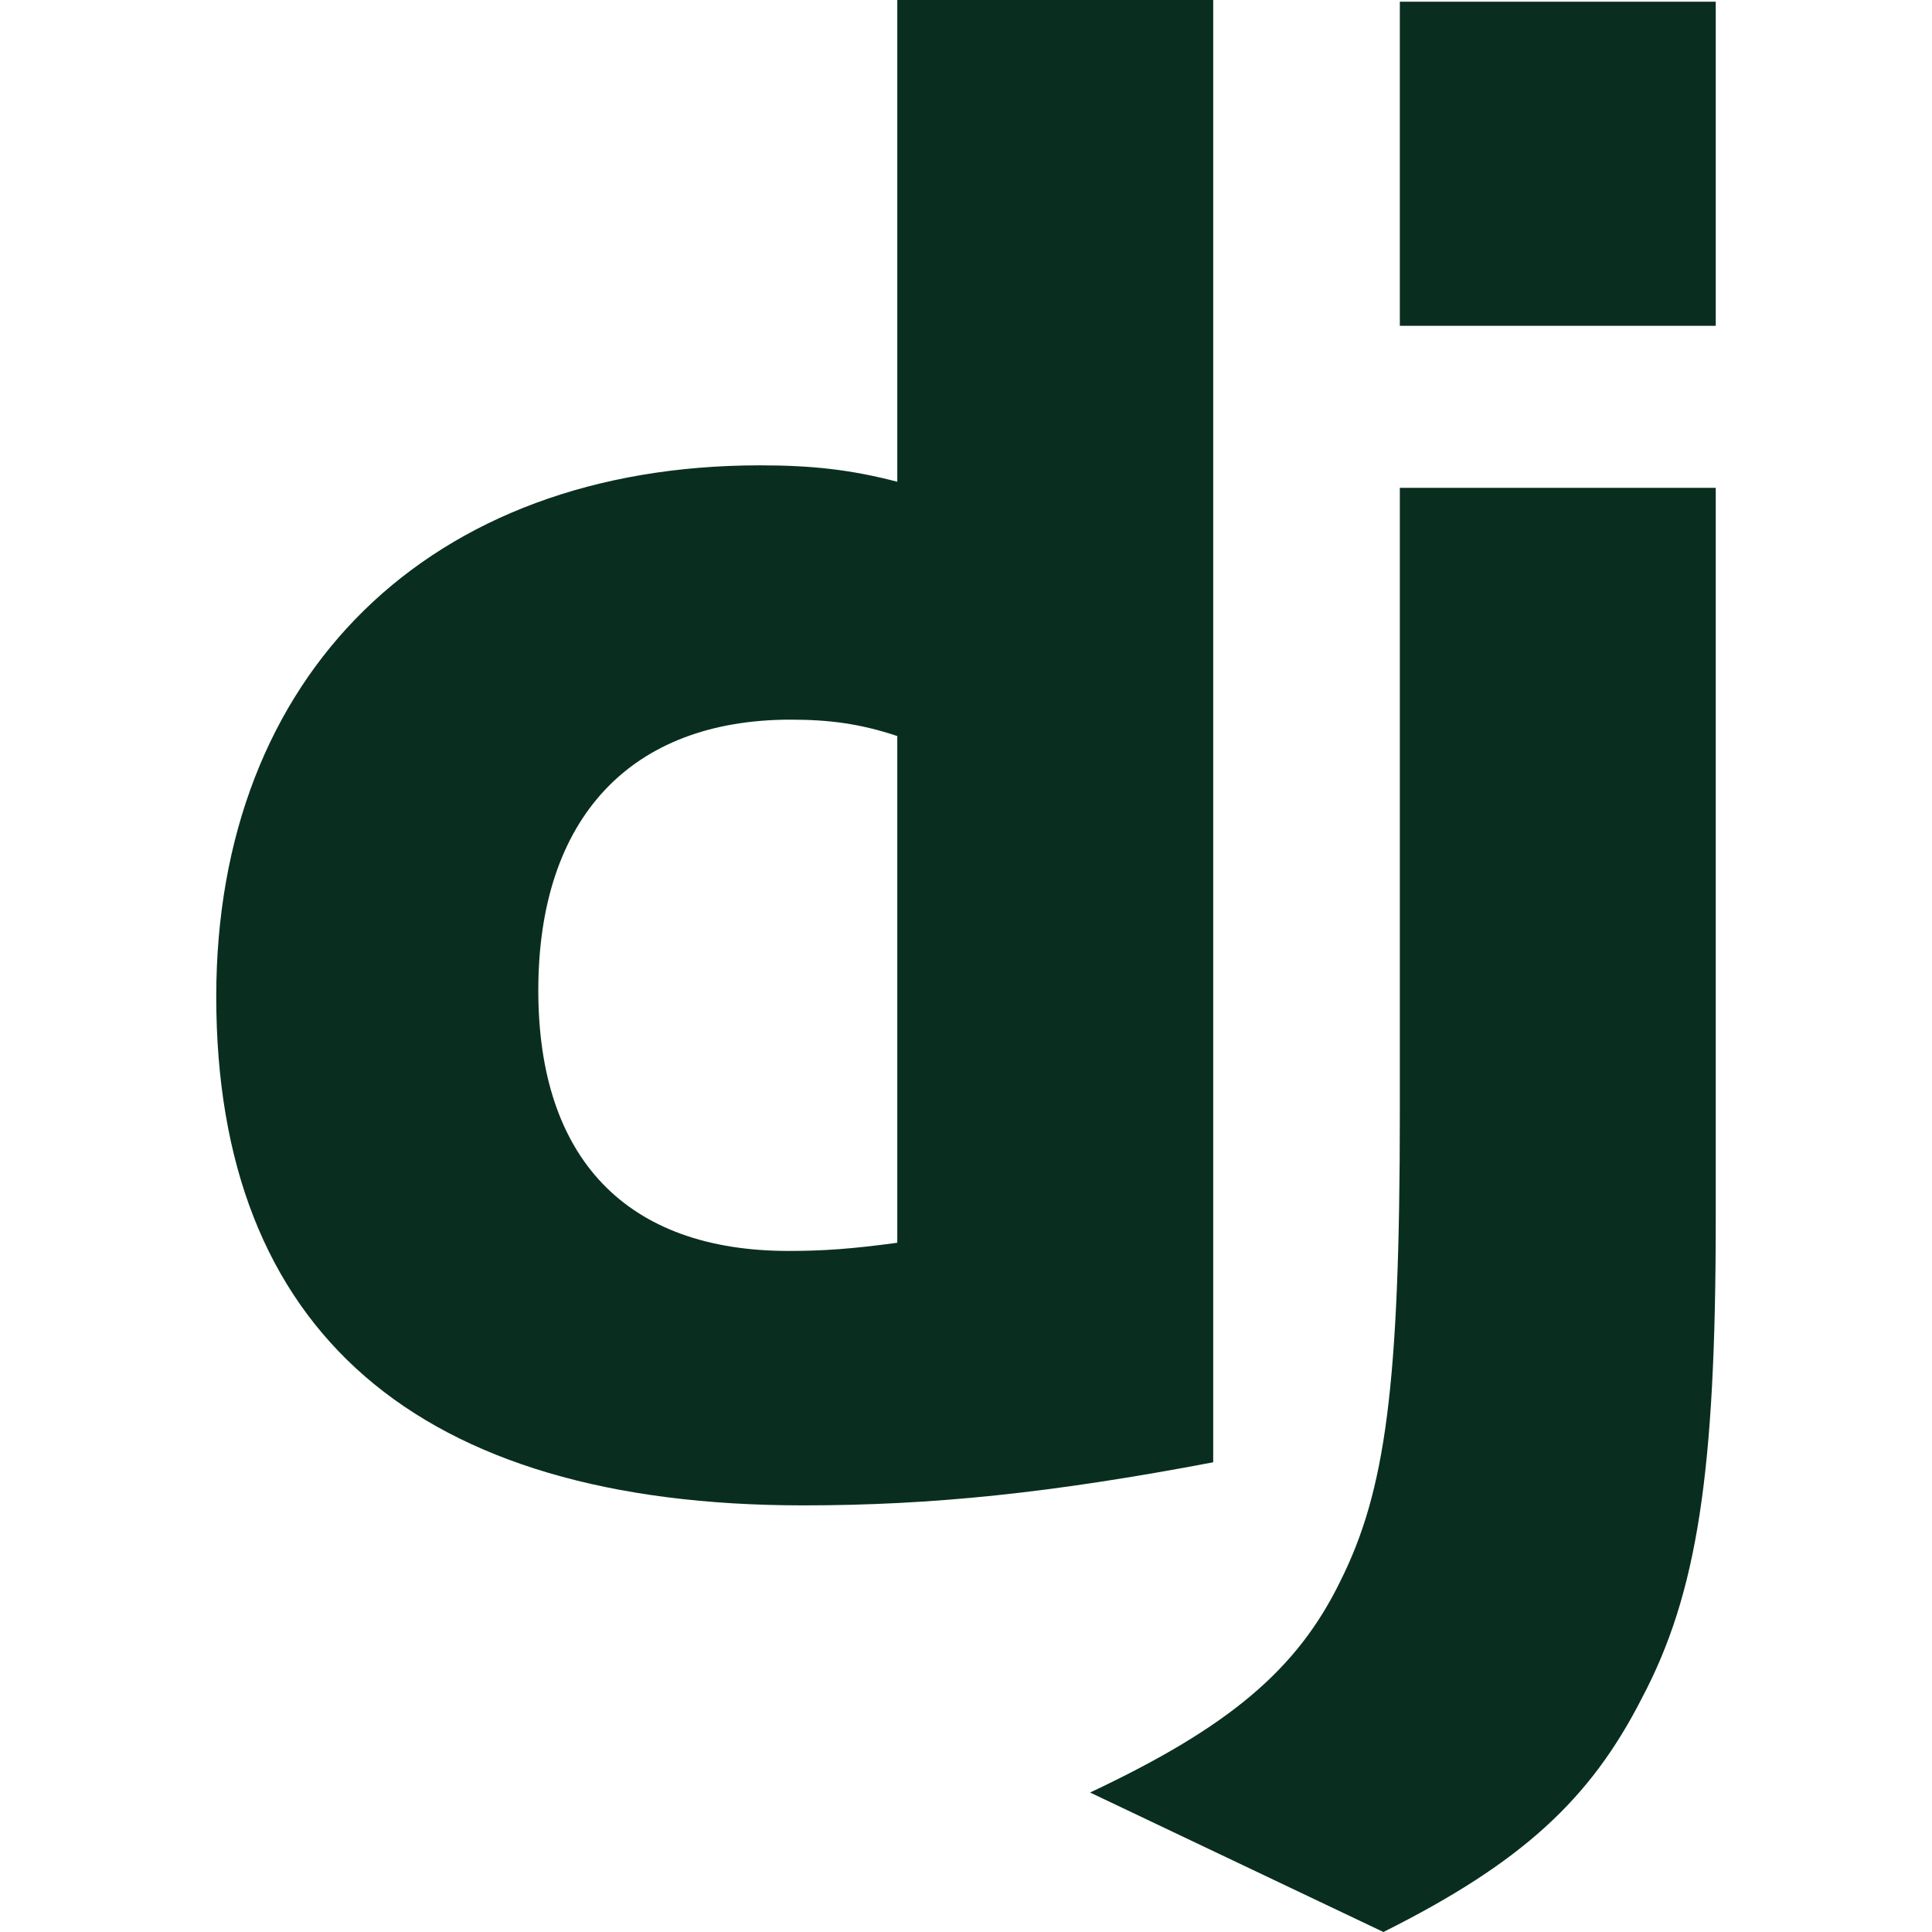
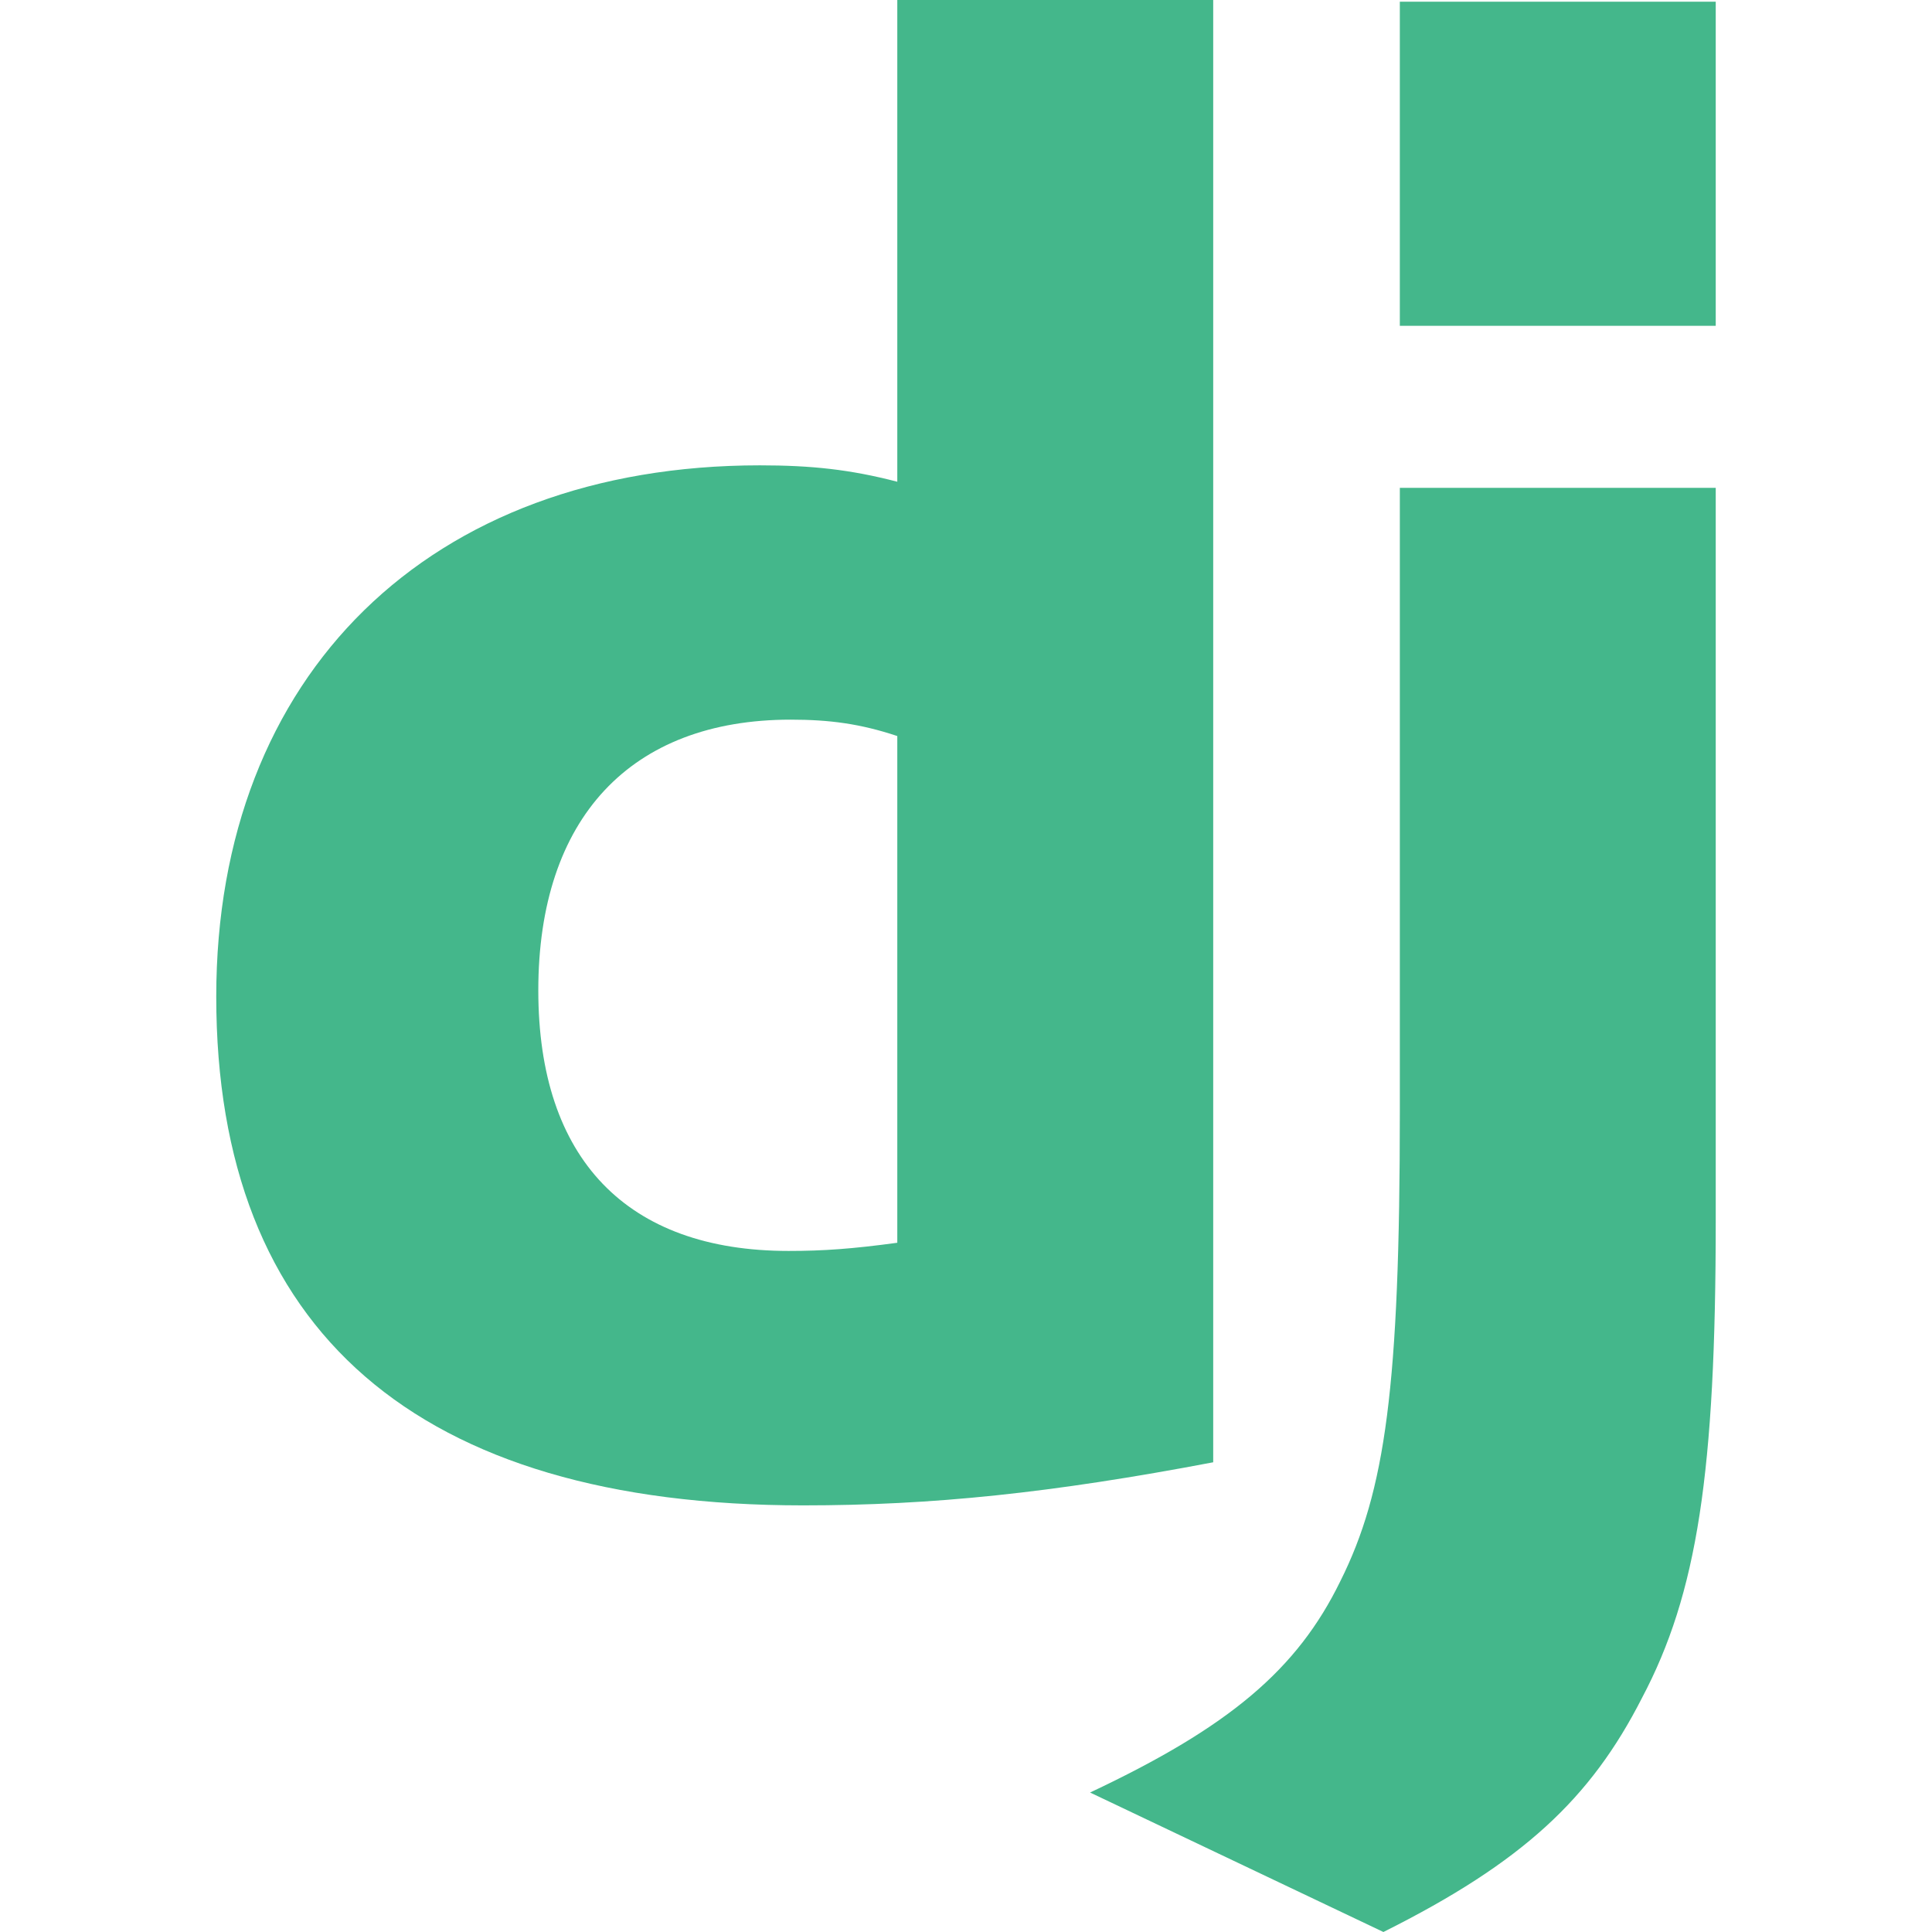
- <svg xmlns="http://www.w3.org/2000/svg" version="1.0" viewBox="0 0 128 128" fill="#092e20">
+ <svg xmlns="http://www.w3.org/2000/svg" version="1.0" viewBox="0 0 128 128" fill="#44b78b">
  <path d="M59.448 0h20.93v96.88c-10.737 2.04-18.62 2.855-27.181 2.855-25.551-.001-38.87-11.551-38.87-33.705 0-21.338 14.135-35.2 36.015-35.2 3.398 0 5.98.272 9.106 1.087zm0 48.765c-2.446-.815-4.485-1.086-7.067-1.086-10.6 0-16.717 6.523-16.717 17.939 0 11.145 5.845 17.26 16.582 17.26 2.309 0 4.212-.136 7.202-.542z" />
  <path d="M113.672 32.321V80.84c0 16.717-1.224 24.735-4.893 31.666-3.398 6.661-7.883 10.873-17.124 15.494l-19.435-9.241c9.242-4.35 13.726-8.153 16.58-14 2.99-5.979 3.943-12.91 3.943-31.122V32.321zM92.742.111h20.93v21.474h-20.93z" />
</svg>
